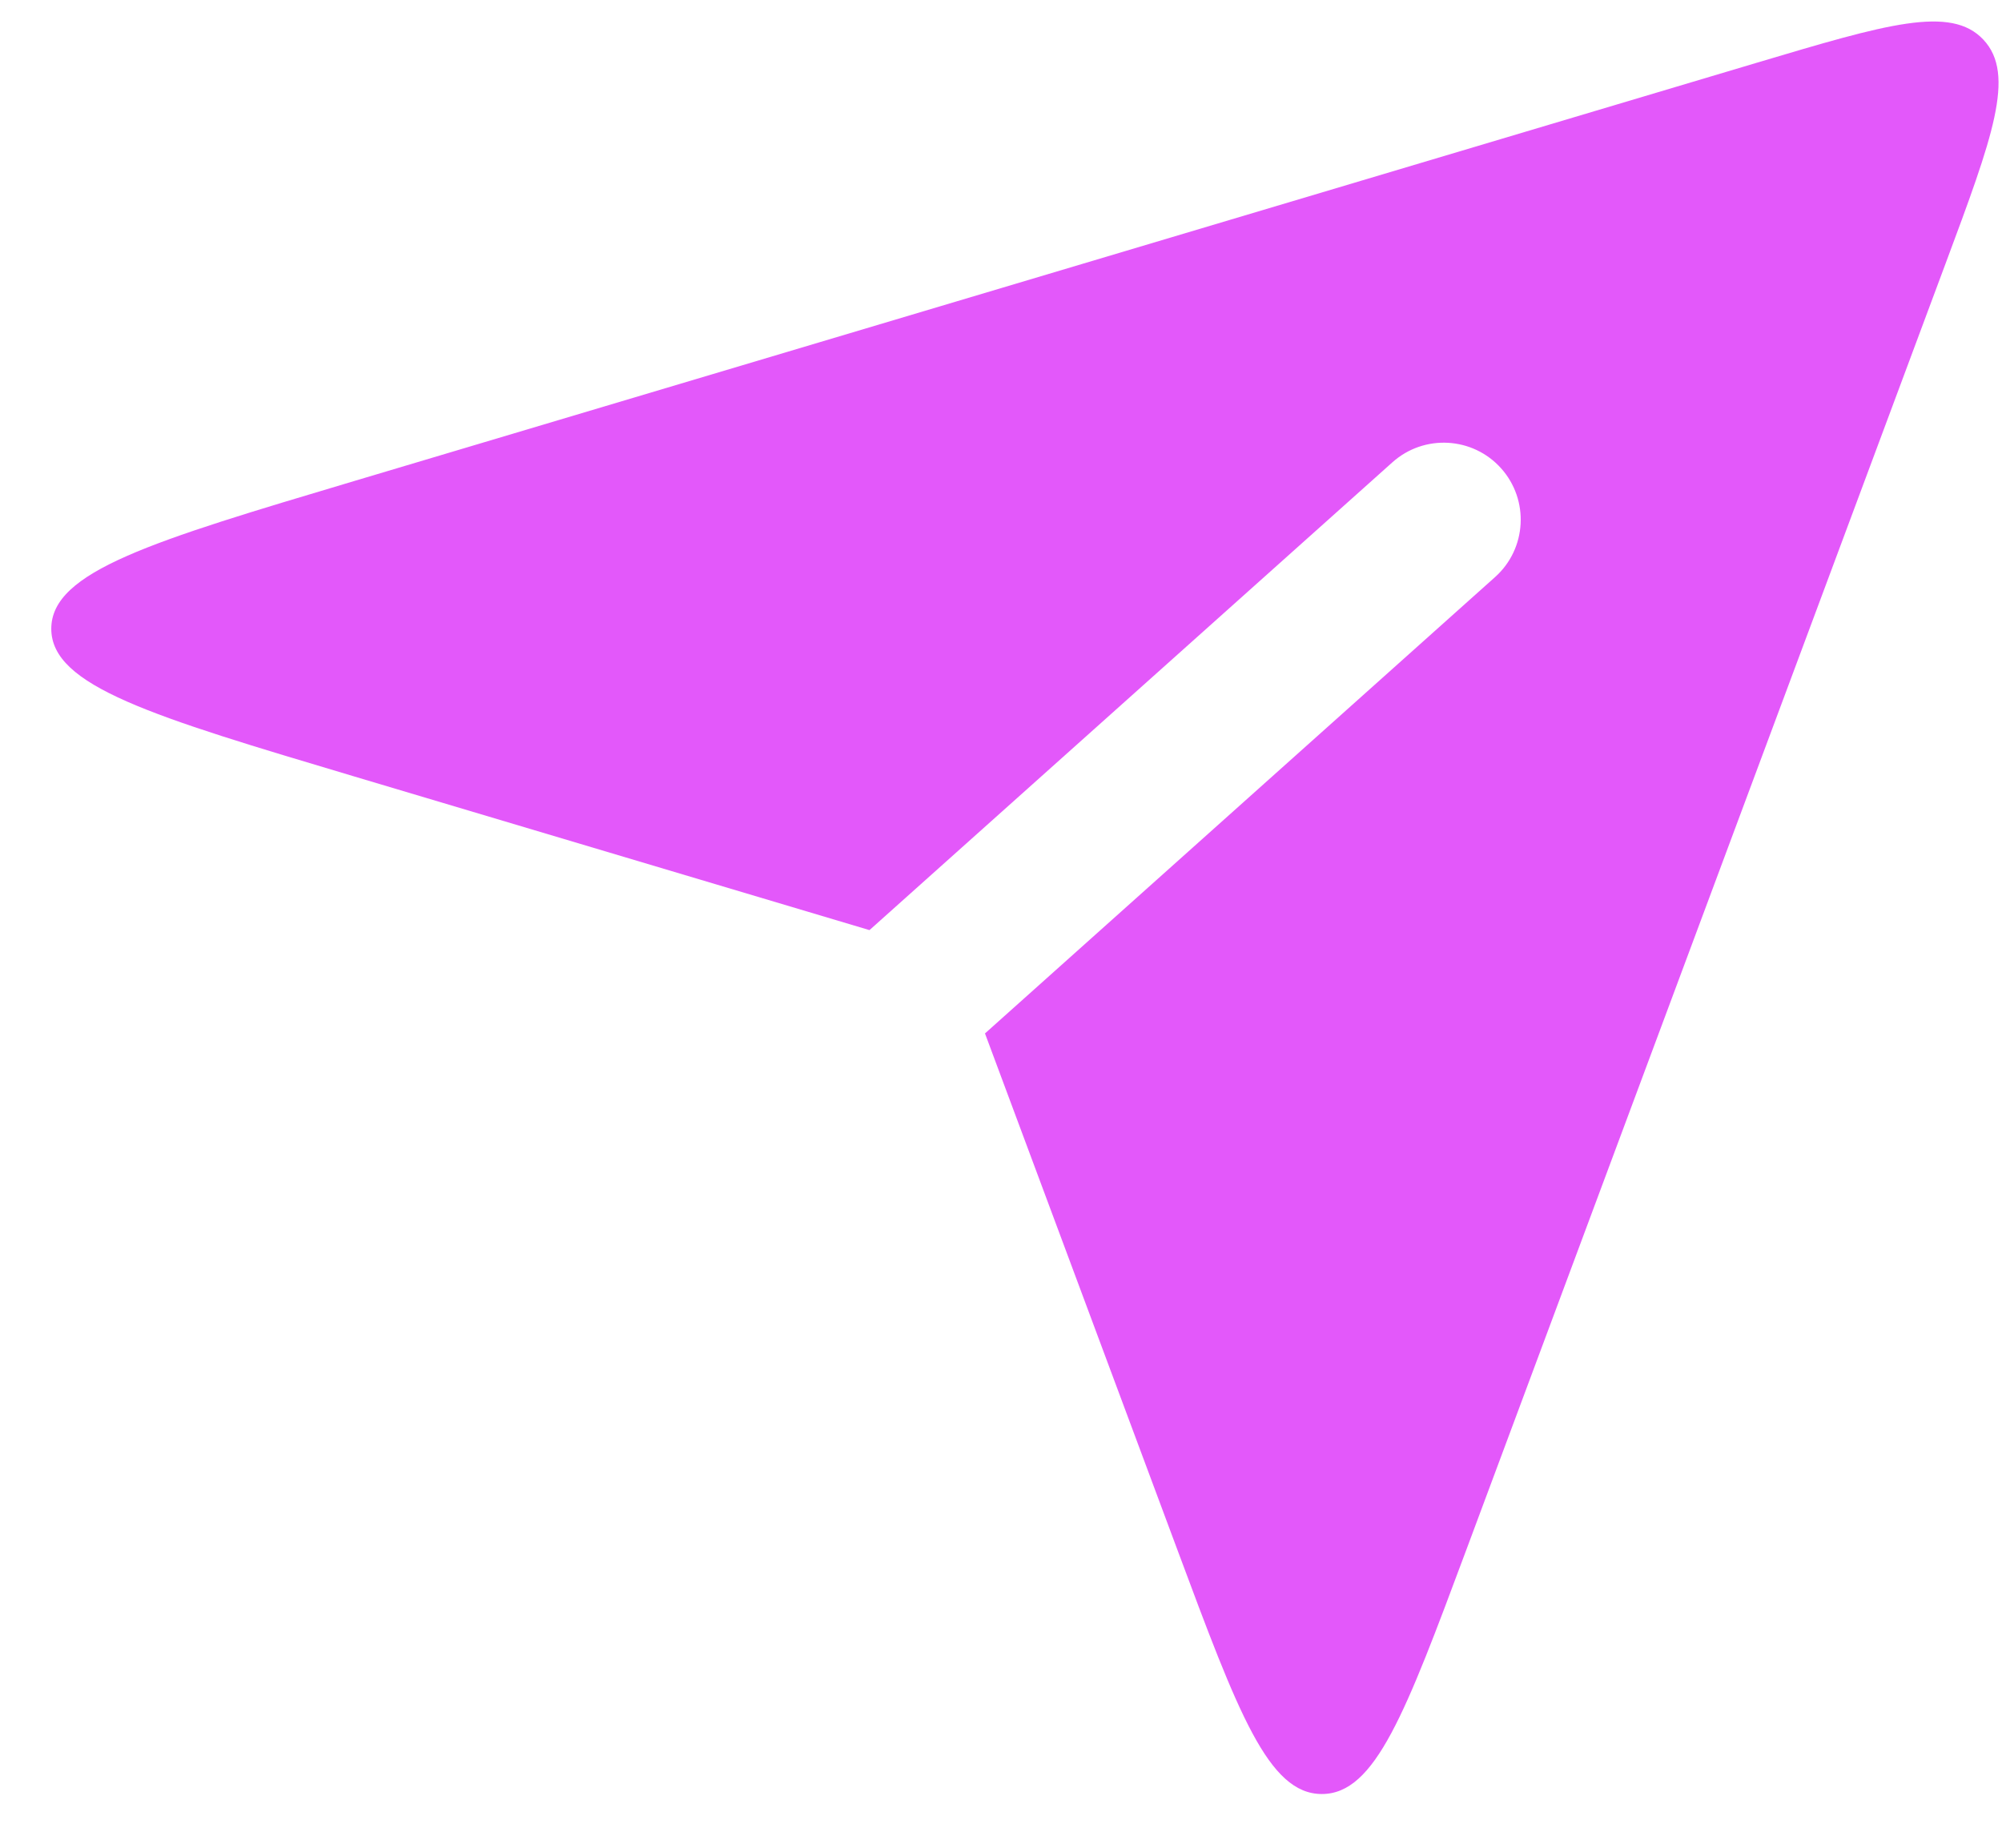
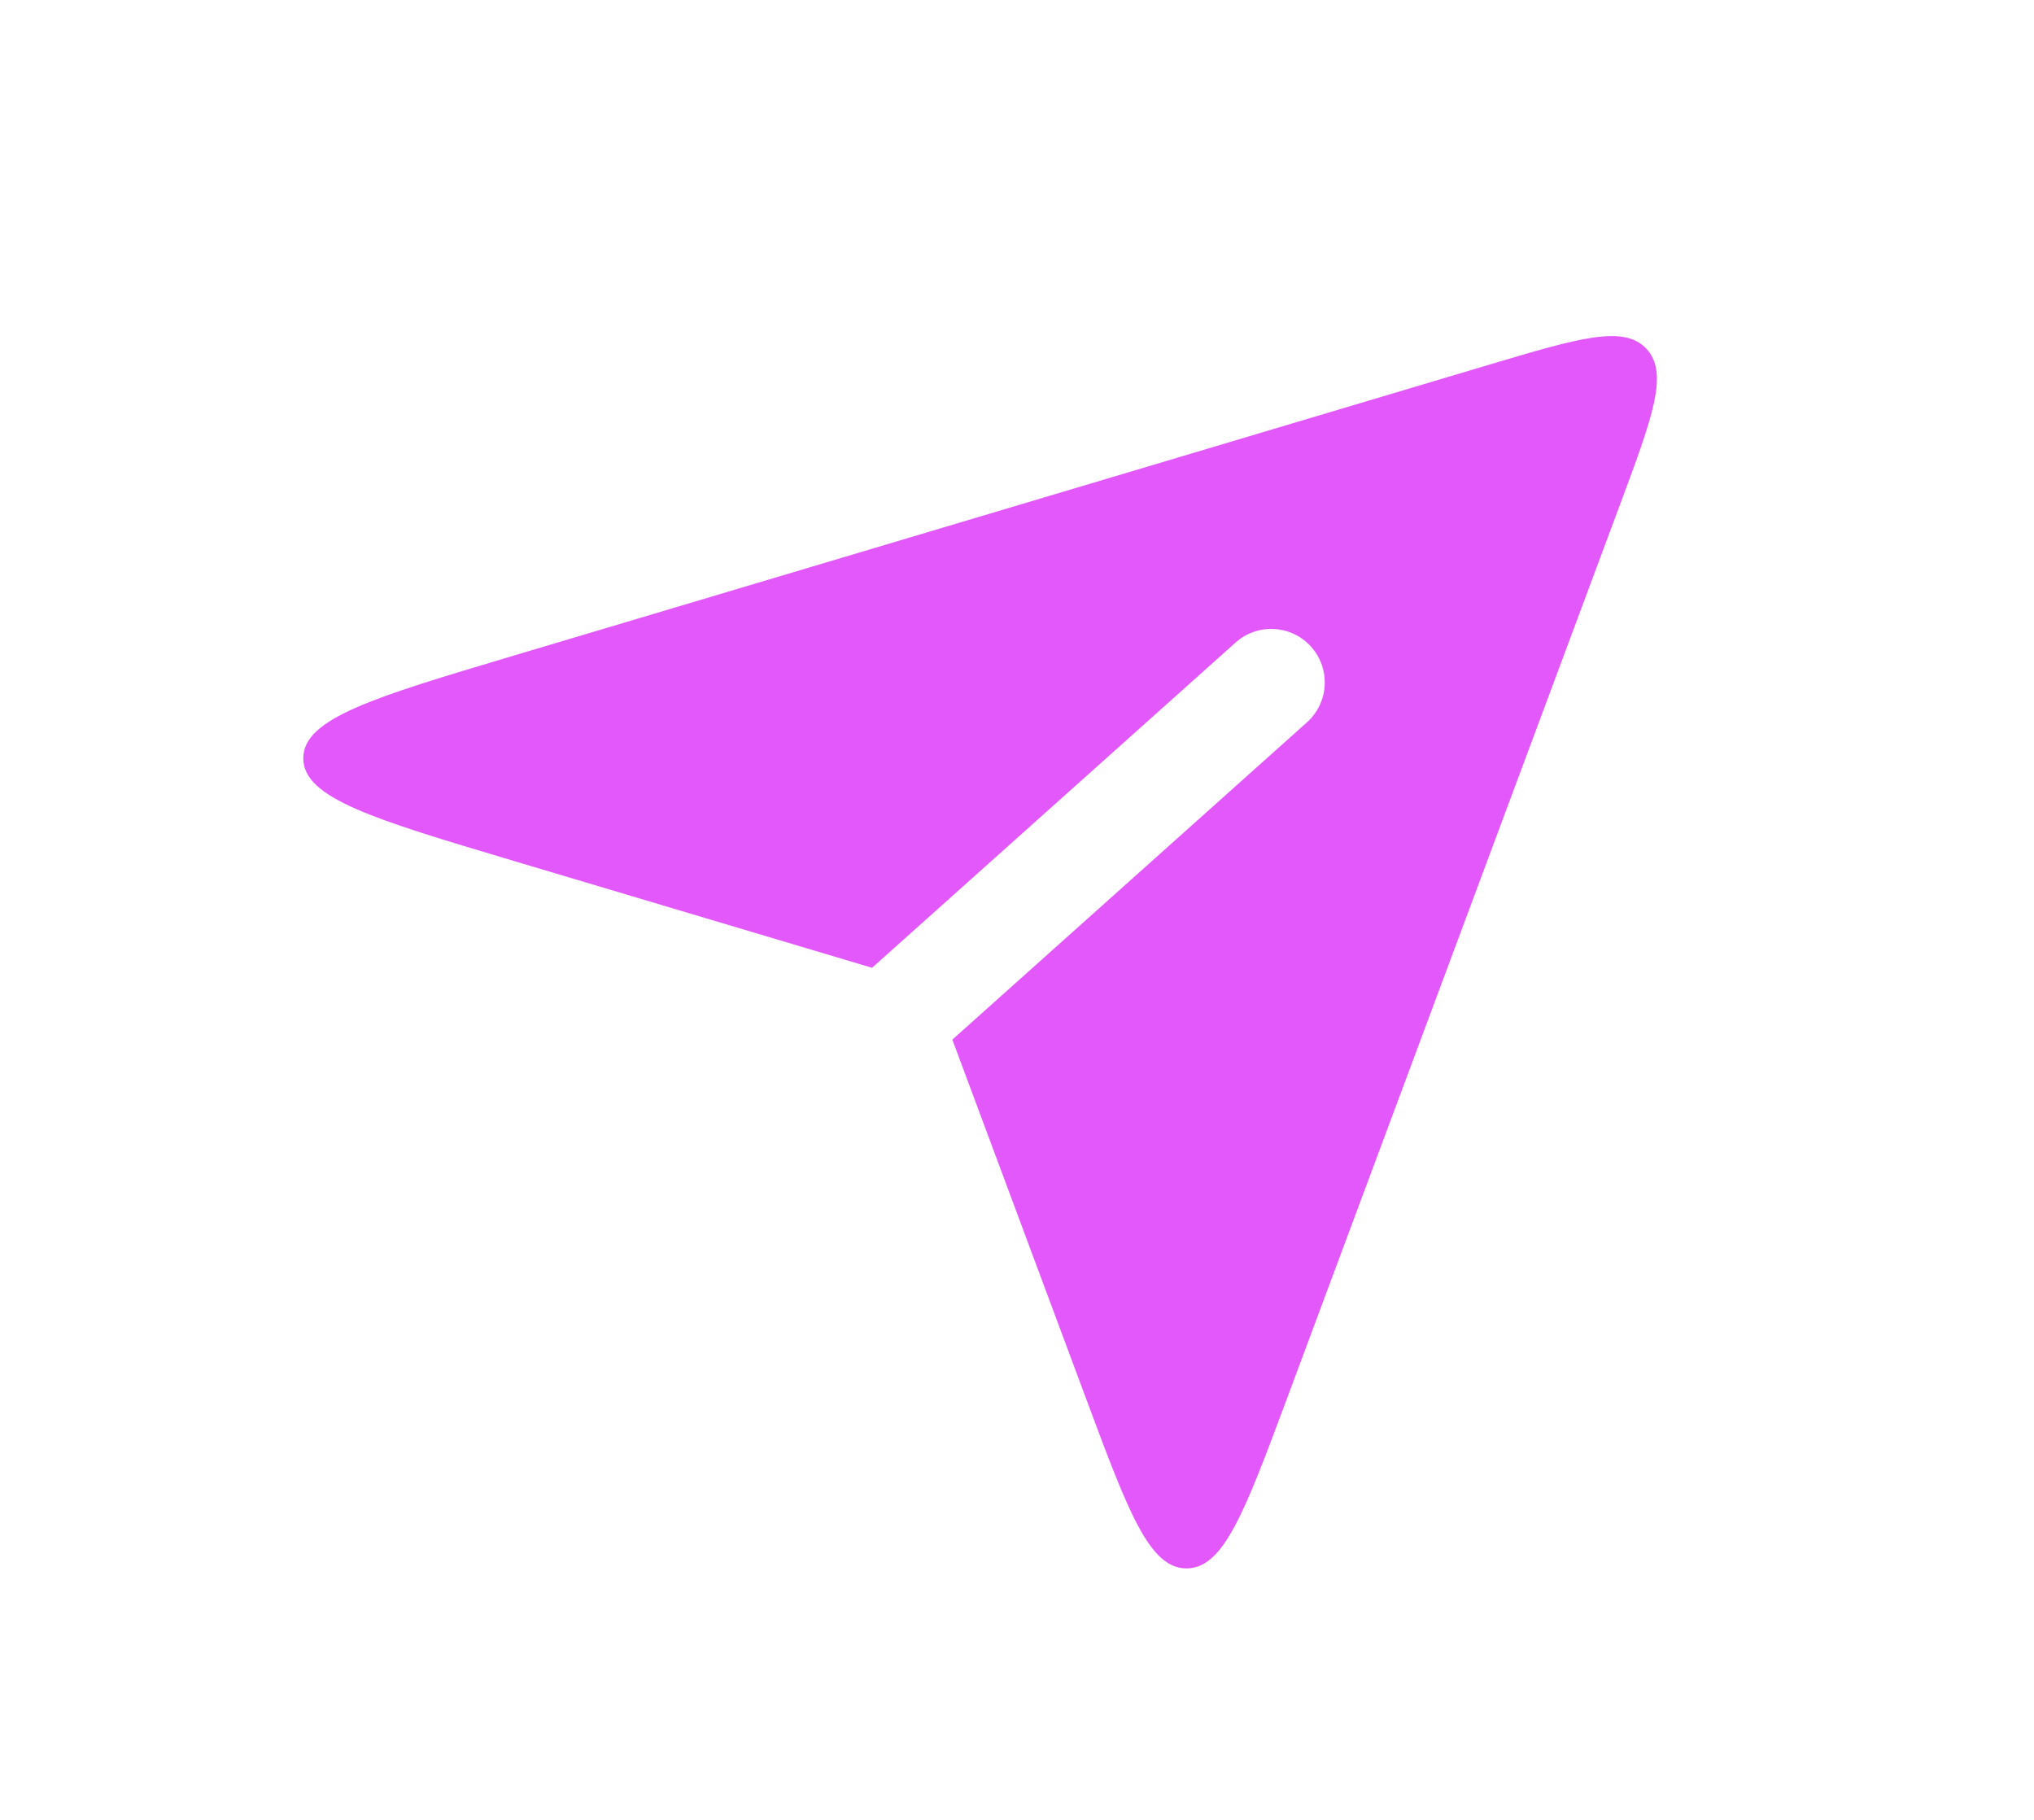
- <svg xmlns="http://www.w3.org/2000/svg" width="26" height="24" viewBox="0 0 26 24" fill="none">
-   <path fill-rule="evenodd" clip-rule="evenodd" d="M11.292 12.081L4.593 10.083C1.975 9.302 0.666 8.912 0.666 8.167C0.666 7.421 1.975 7.031 4.593 6.25L22.819 0.814C24.497 0.314 25.336 0.063 25.759 0.516C26.182 0.968 25.876 1.788 25.265 3.429L19.041 20.136C18.254 22.247 17.861 23.302 17.167 23.302C16.472 23.302 16.079 22.247 15.293 20.136L12.792 13.423L19.417 7.495C19.828 7.127 19.863 6.495 19.495 6.083C19.127 5.672 18.495 5.636 18.083 6.005L11.292 12.081Z" fill="#E358FA" />
+ <svg xmlns="http://www.w3.org/2000/svg" width="38" height="34" viewBox="0 0 38 34" fill="none">
+   <path fill-rule="evenodd" clip-rule="evenodd" d="M16.292 18.081L9.593 16.083C6.975 15.302 5.666 14.912 5.666 14.167C5.666 13.421 6.975 13.031 9.593 12.25L27.819 6.814C29.497 6.314 30.336 6.063 30.759 6.516C31.182 6.968 30.876 7.788 30.265 9.429L24.041 26.136C23.254 28.247 22.861 29.302 22.167 29.302C21.472 29.302 21.079 28.247 20.293 26.136L17.792 19.423L24.417 13.495C24.828 13.127 24.863 12.495 24.495 12.083C24.127 11.672 23.495 11.636 23.083 12.005L16.292 18.081Z" fill="#E358FA" />
</svg>
